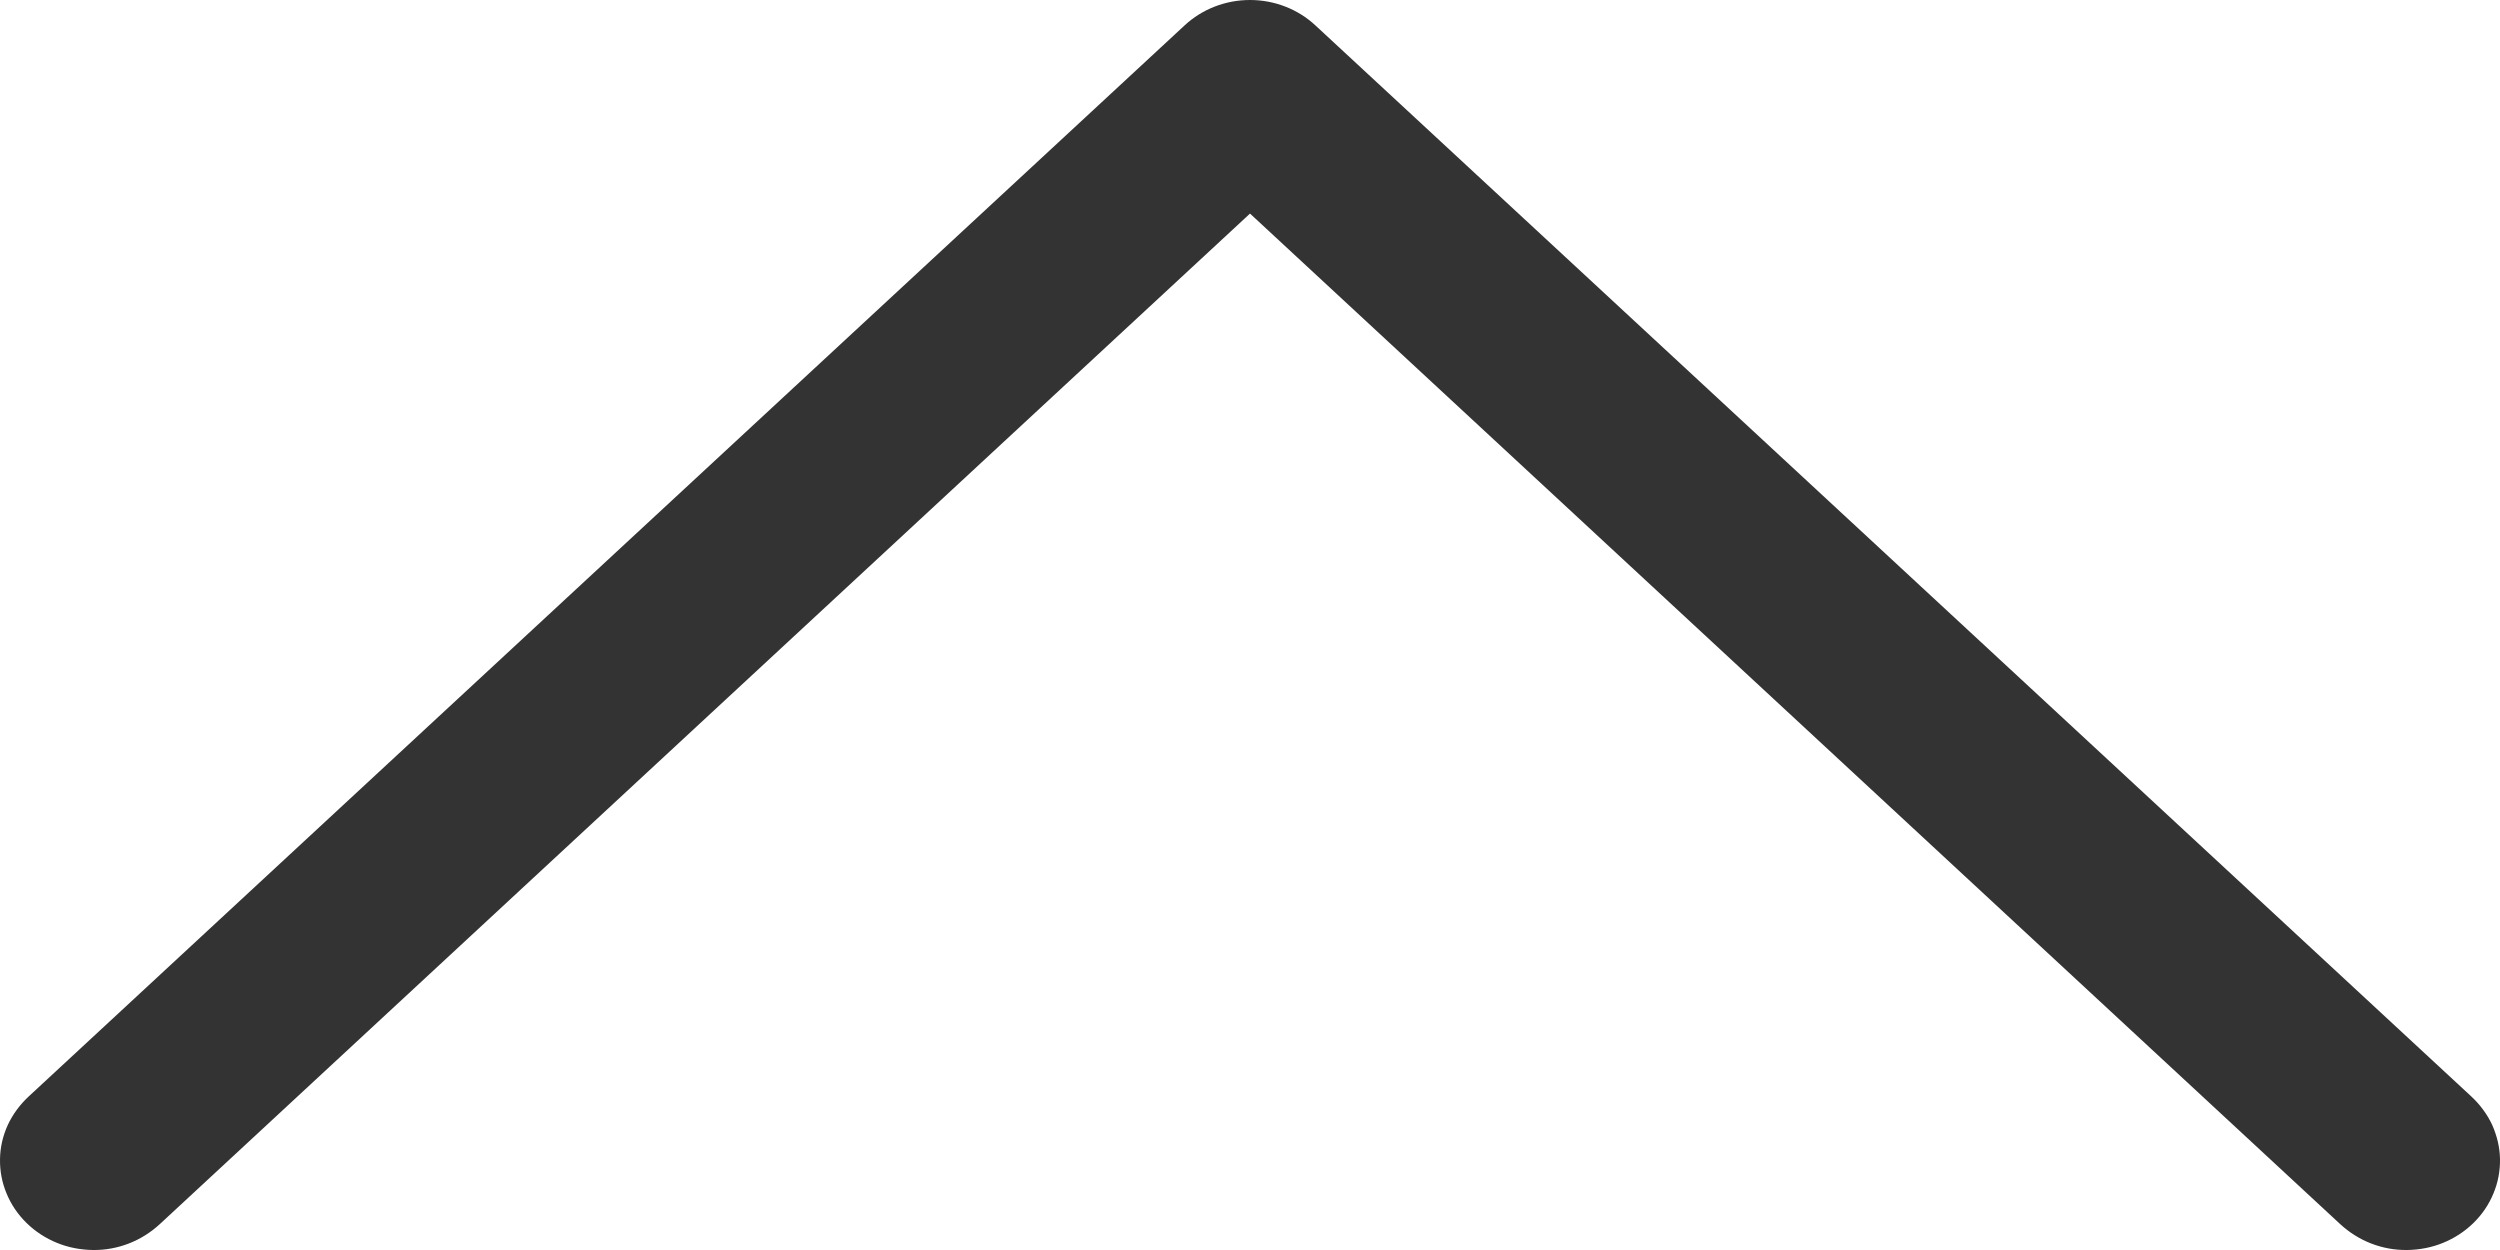
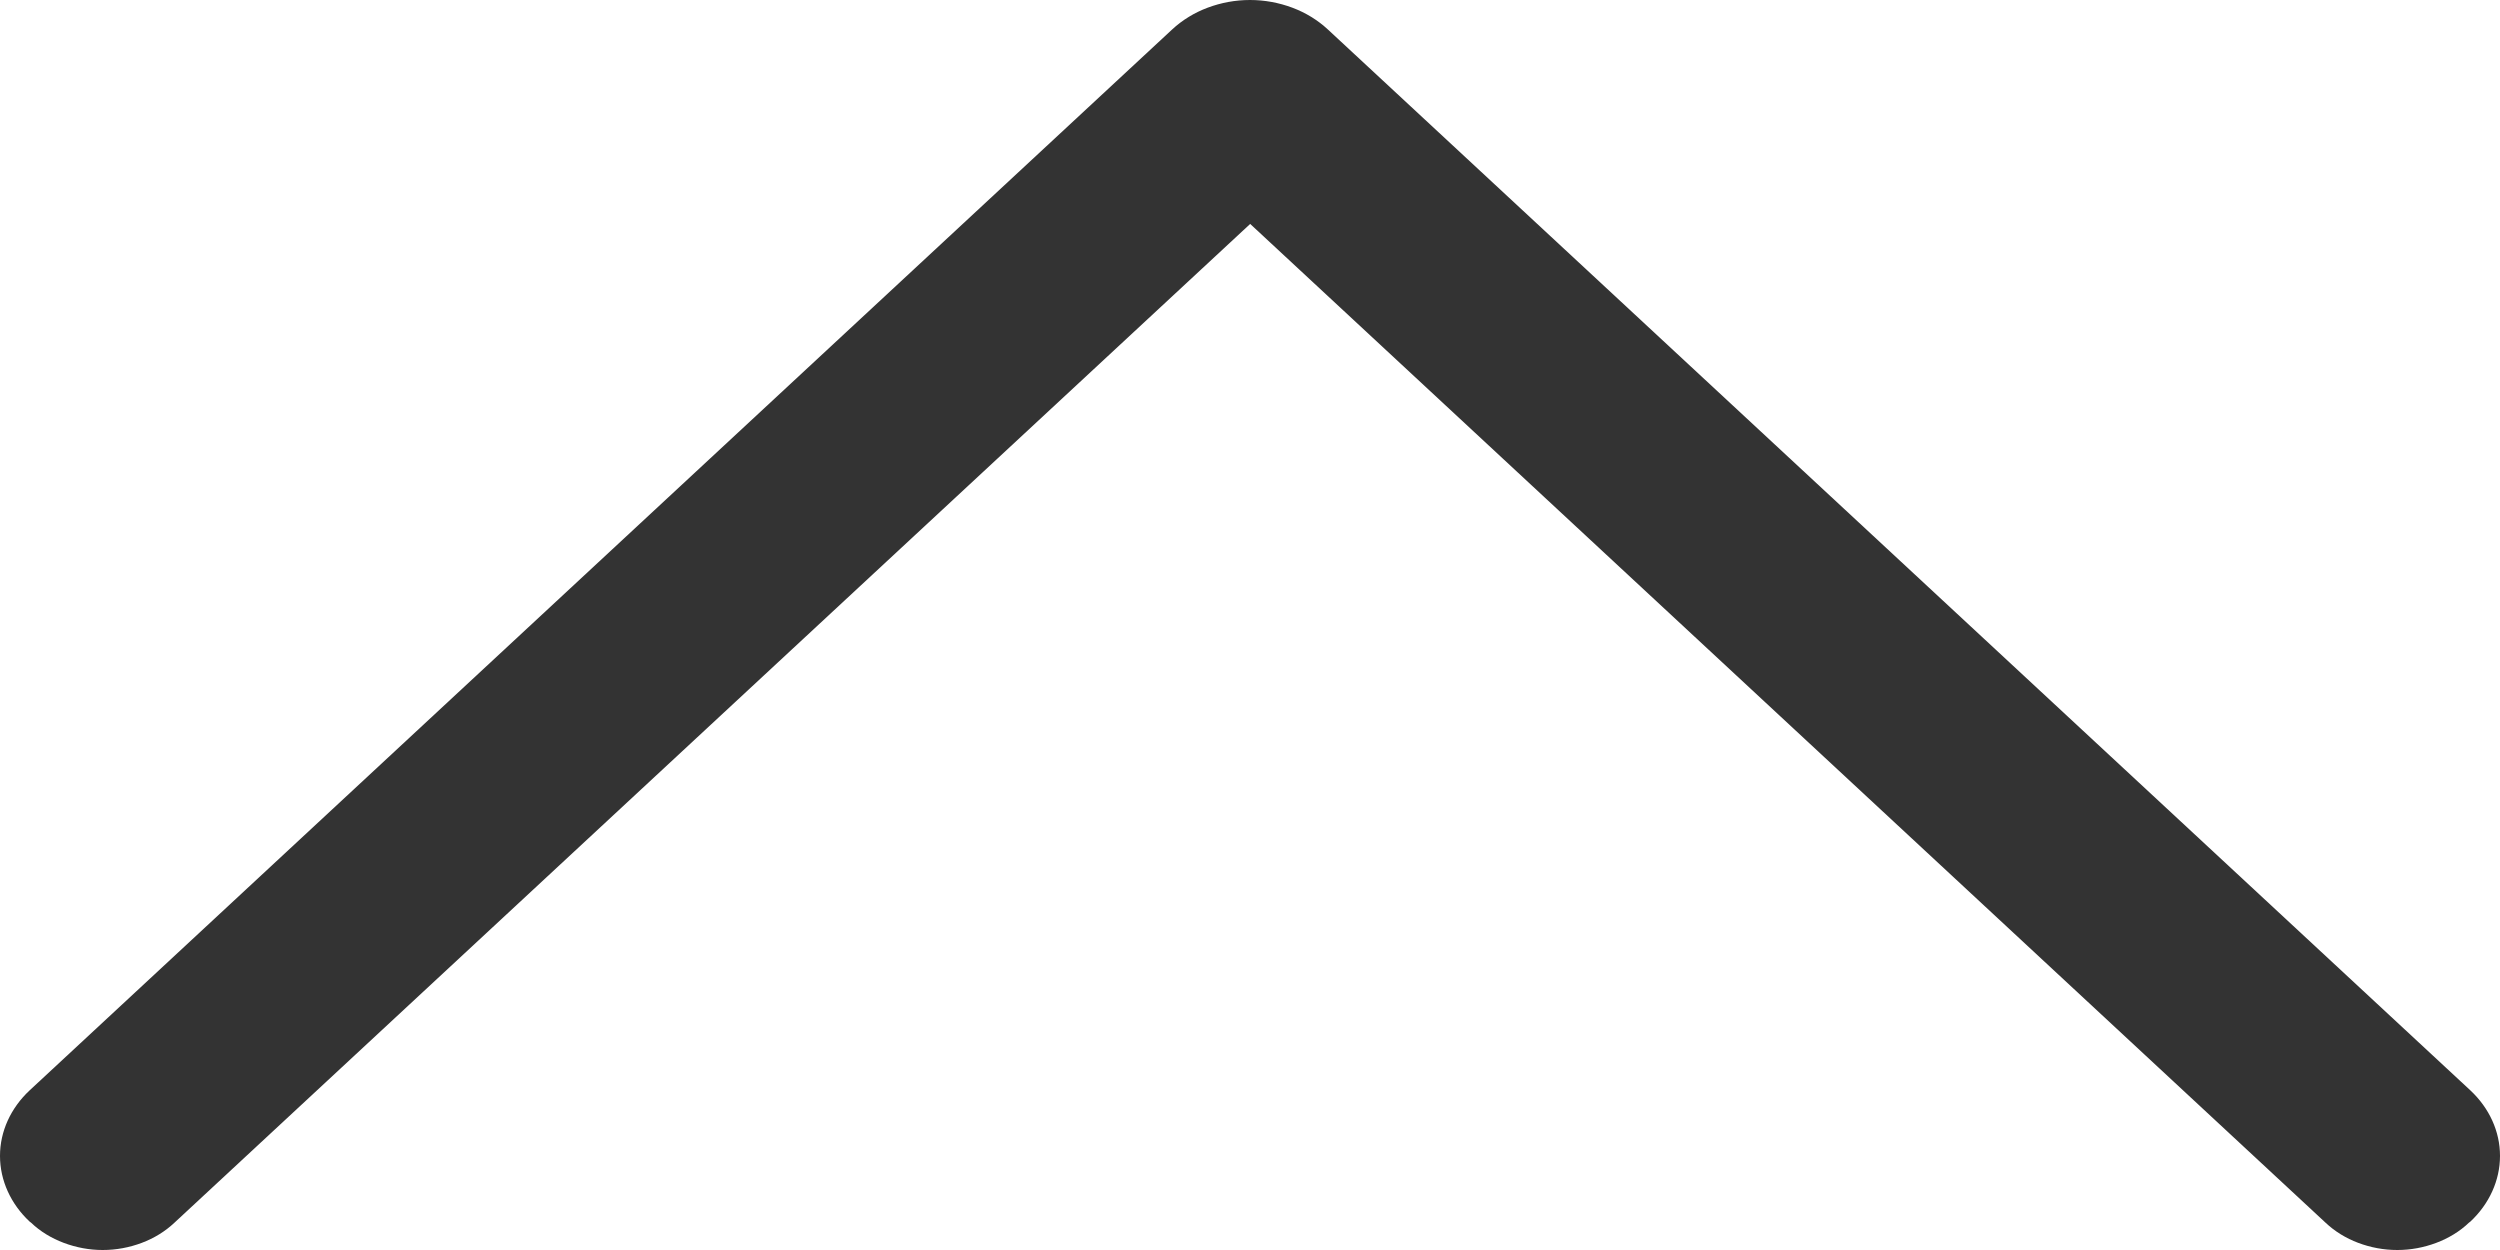
<svg xmlns="http://www.w3.org/2000/svg" width="14" height="7" viewBox="0 0 14 7" fill="none">
-   <path d="M7 1.196L13.105 6.855C13.155 6.901 13.213 6.938 13.277 6.963C13.341 6.988 13.41 7.001 13.48 7C13.549 6.999 13.618 6.986 13.681 6.96C13.745 6.934 13.803 6.896 13.851 6.849C13.9 6.801 13.938 6.745 13.963 6.684C13.989 6.622 14.001 6.557 14 6.491C13.999 6.425 13.983 6.36 13.956 6.299C13.928 6.239 13.887 6.184 13.837 6.138L7.366 0.142C7.268 0.051 7.137 -3.00006e-07 7 -3.0598e-07C6.863 -3.11953e-07 6.732 0.051 6.634 0.142L0.163 6.138C0.113 6.184 0.072 6.239 0.044 6.299C0.016 6.36 0.001 6.425 9.50097e-05 6.491C-0.001 6.557 0.011 6.622 0.037 6.684C0.062 6.745 0.1 6.801 0.149 6.849C0.197 6.896 0.255 6.934 0.319 6.96C0.382 6.986 0.451 6.999 0.52 7C0.59 7.001 0.659 6.988 0.723 6.963C0.787 6.938 0.845 6.901 0.895 6.855L7 1.196Z" fill="#333333" />
+   <path d="M6.564 0.165L0.166 6.106C0.06 6.205 0 6.336 0 6.473C0 6.61 0.06 6.742 0.166 6.841L0.174 6.847C0.225 6.896 0.288 6.934 0.357 6.96C0.426 6.986 0.5 7 0.575 7C0.651 7 0.725 6.986 0.794 6.96C0.863 6.934 0.925 6.896 0.977 6.847L7.001 1.254L13.023 6.847C13.075 6.896 13.137 6.934 13.206 6.96C13.275 6.986 13.349 7 13.425 7C13.5 7 13.574 6.986 13.643 6.96C13.712 6.934 13.775 6.896 13.826 6.847L13.834 6.841C13.94 6.742 14 6.61 14 6.473C14 6.336 13.94 6.205 13.834 6.106L7.436 0.165C7.38 0.113 7.312 0.071 7.237 0.043C7.162 0.015 7.082 0 7 0C6.918 0 6.838 0.015 6.763 0.043C6.688 0.071 6.62 0.113 6.564 0.165Z" fill="#333333" />
</svg>
